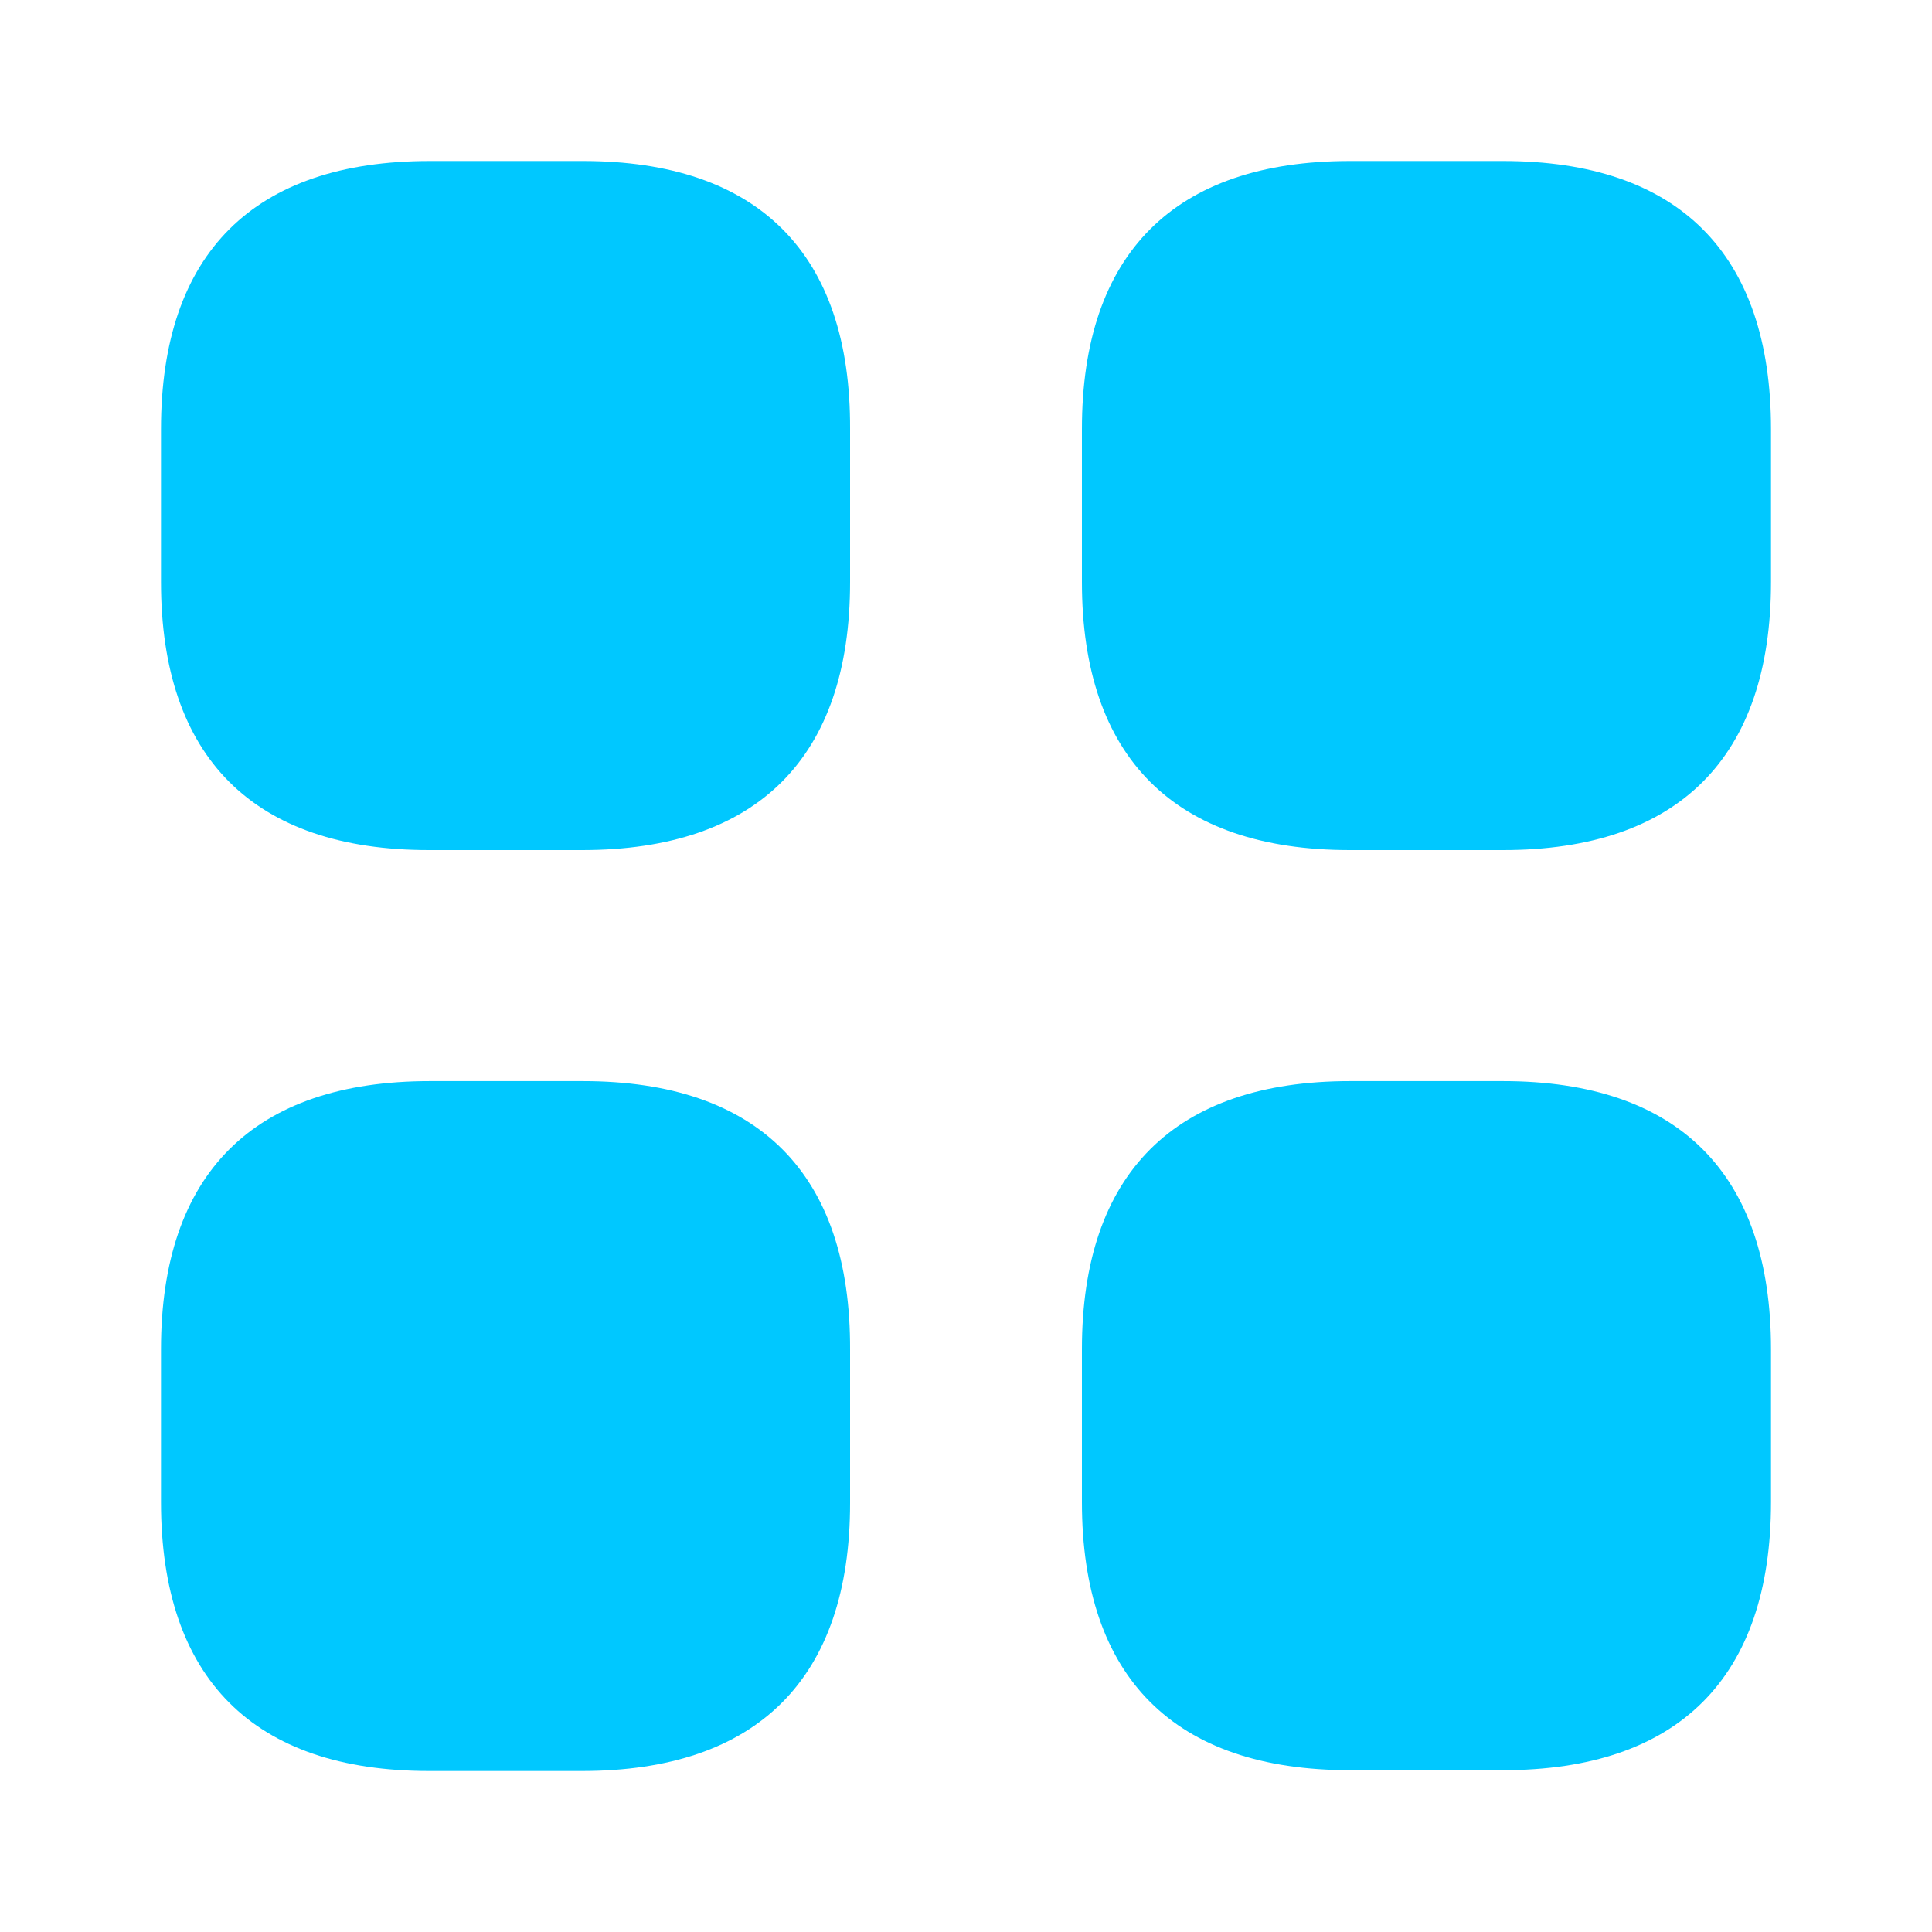
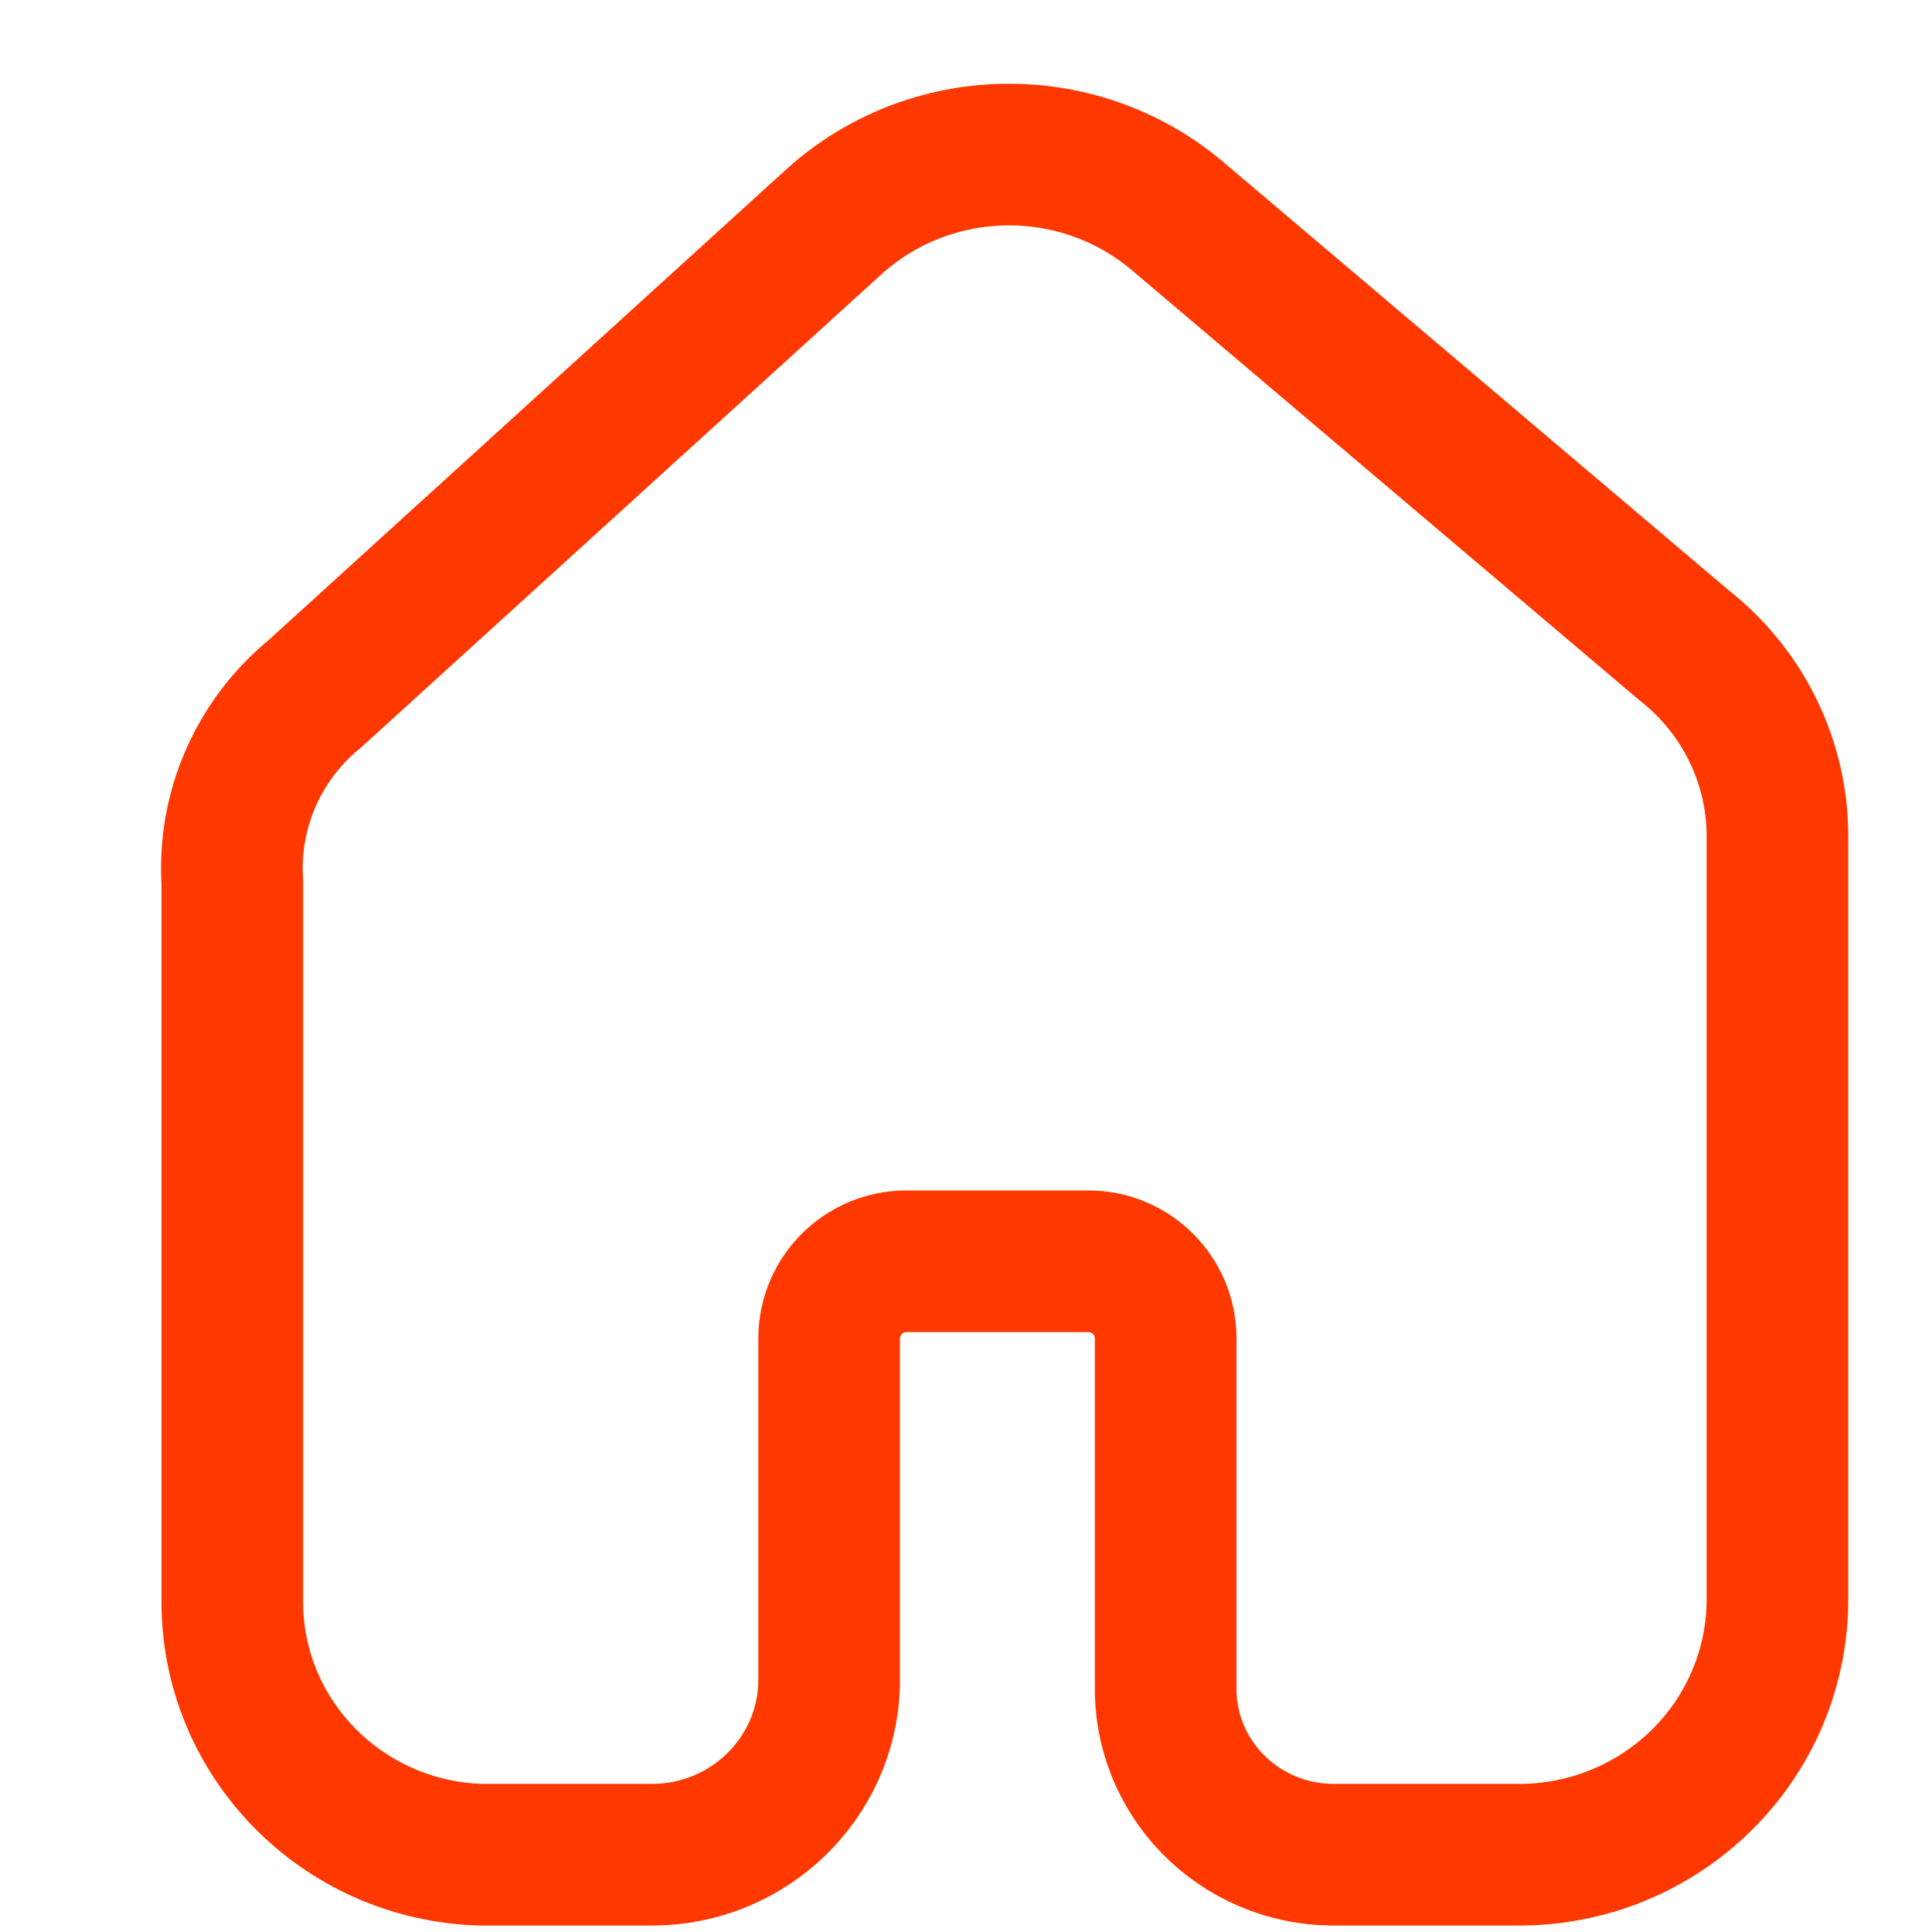
- <svg xmlns="http://www.w3.org/2000/svg" width="24" height="24" viewBox="0 0 24 24" fill="none">
-   <path d="M7.24 2H5.34C3.15 2 2 3.15 2 5.33V7.23C2 9.41 3.15 10.56 5.33 10.56H7.23C9.41 10.56 10.56 9.41 10.56 7.23V5.33C10.57 3.15 9.42 2 7.24 2Z" fill="#00C8FF" />
-   <path d="M18.67 2H16.77C14.59 2 13.44 3.15 13.44 5.33V7.23C13.44 9.41 14.59 10.56 16.77 10.56H18.67C20.85 10.56 22 9.41 22 7.23V5.33C22 3.15 20.85 2 18.67 2Z" fill="#00C8FF" />
-   <path d="M18.67 13.43H16.77C14.59 13.43 13.44 14.58 13.44 16.76V18.66C13.44 20.84 14.59 21.99 16.77 21.99H18.67C20.85 21.99 22 20.84 22 18.66V16.76C22 14.58 20.85 13.43 18.67 13.43Z" fill="#00C8FF" />
-   <path d="M7.24 13.43H5.34C3.15 13.43 2 14.58 2 16.76V18.66C2 20.85 3.15 22 5.33 22H7.23C9.41 22 10.56 20.85 10.56 18.67V16.77C10.57 14.58 9.42 13.43 7.24 13.43Z" fill="#00C8FF" />
+ <svg xmlns="http://www.w3.org/2000/svg" width="25px" height="25px" viewBox="0 0 25 25" version="1.1">
+   <g id="、app" stroke="none" stroke-width="1" fill="none" fill-rule="evenodd">
+     <g id="tab" transform="translate(-30, -75)">
+       <g id="编组-3备份" transform="translate(30, 75)">
+         <rect id="矩形" x="0" y="0" width="25" height="25" />
+         <g id="编组" transform="translate(3, 2)" fill-rule="nonzero" stroke="#FF3800" stroke-width="1.833">
+           <path d="M7.729,19.798 C7.693,21.02 6.684,21.993 5.448,22 L3.226,22 C1.422,21.949 -0.01,20.481 0.006,18.698 L0.006,9.413 C-0.052,8.477 0.347,7.57 1.079,6.973 L7.788,0.872 C9.031,-0.254 10.927,-0.294 12.217,0.779 L18.792,6.35 C19.568,6.959 20.015,7.89 20,8.87 L20,18.698 C20,19.576 19.646,20.418 19.016,21.037 C18.387,21.657 17.533,22.004 16.645,22 L14.231,22 C13.649,21.993 13.095,21.756 12.692,21.343 C12.288,20.929 12.069,20.373 12.084,19.798 L12.084,15.321 C12.084,14.768 11.636,14.321 11.084,14.321 L8.729,14.321 C8.177,14.321 7.729,14.768 7.729,15.321 L7.729,19.798 L7.729,19.798 Z" id="路径" />
+         </g>
+       </g>
+     </g>
+   </g>
</svg>
